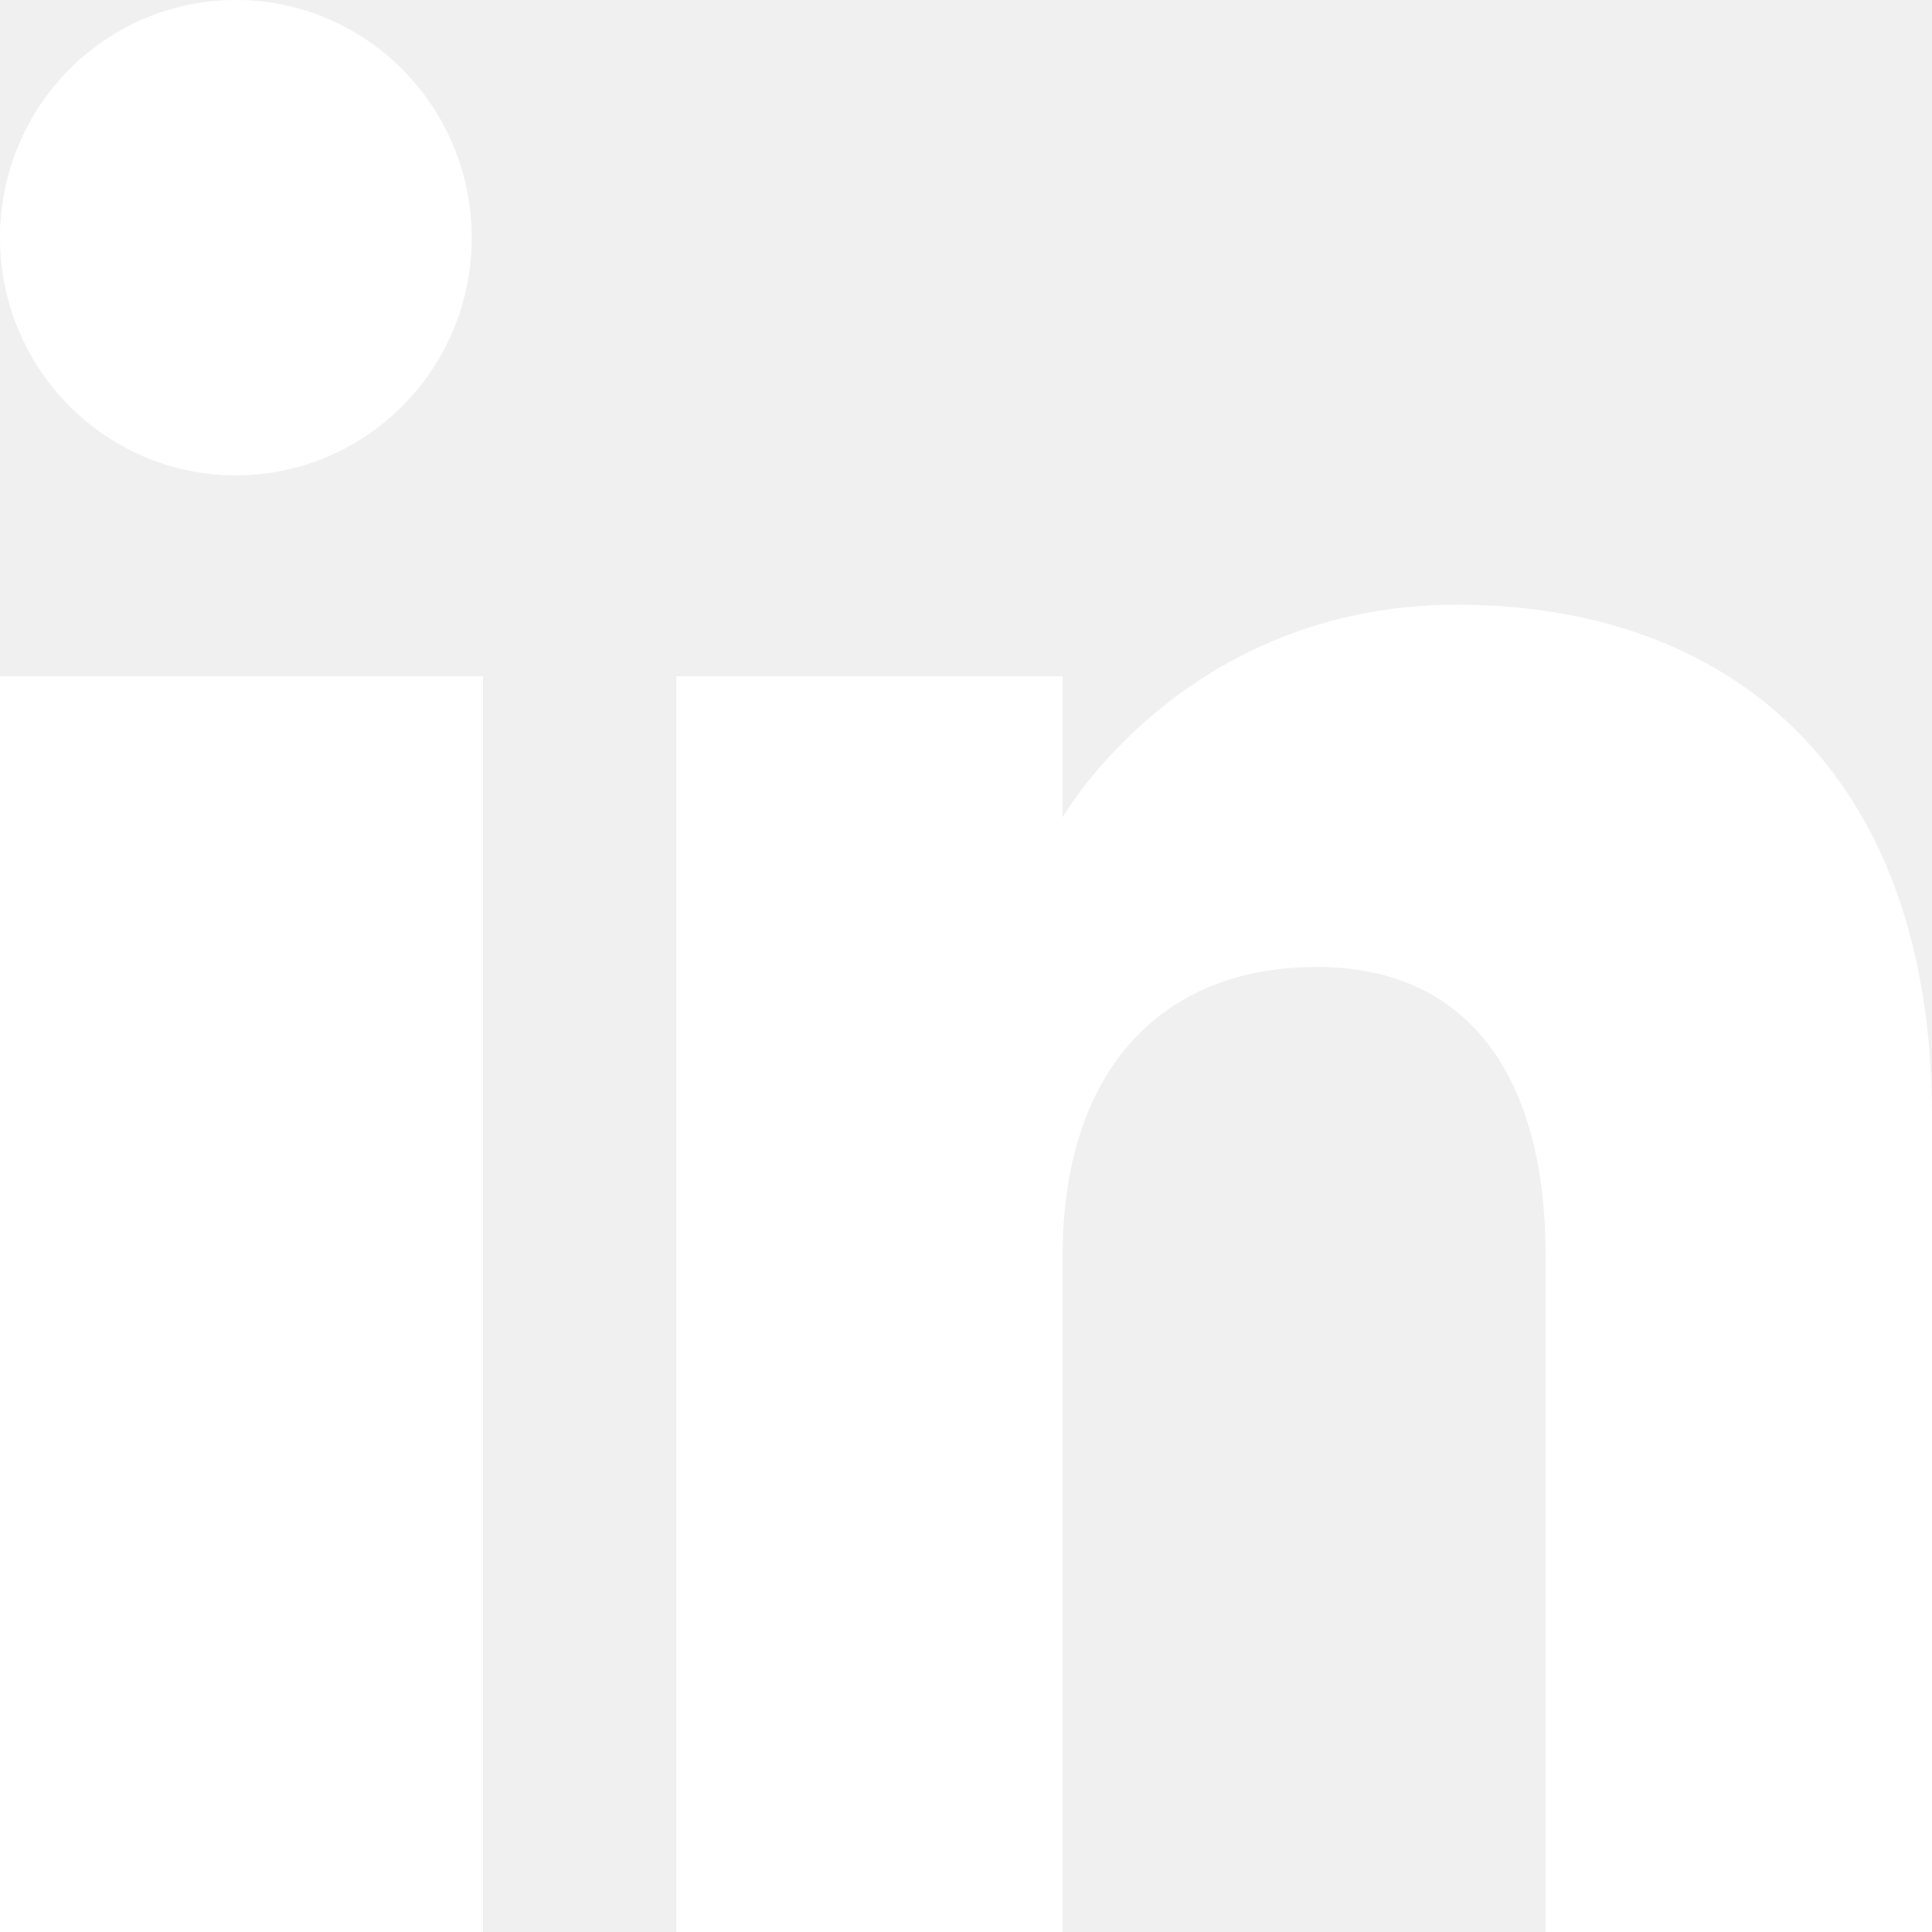
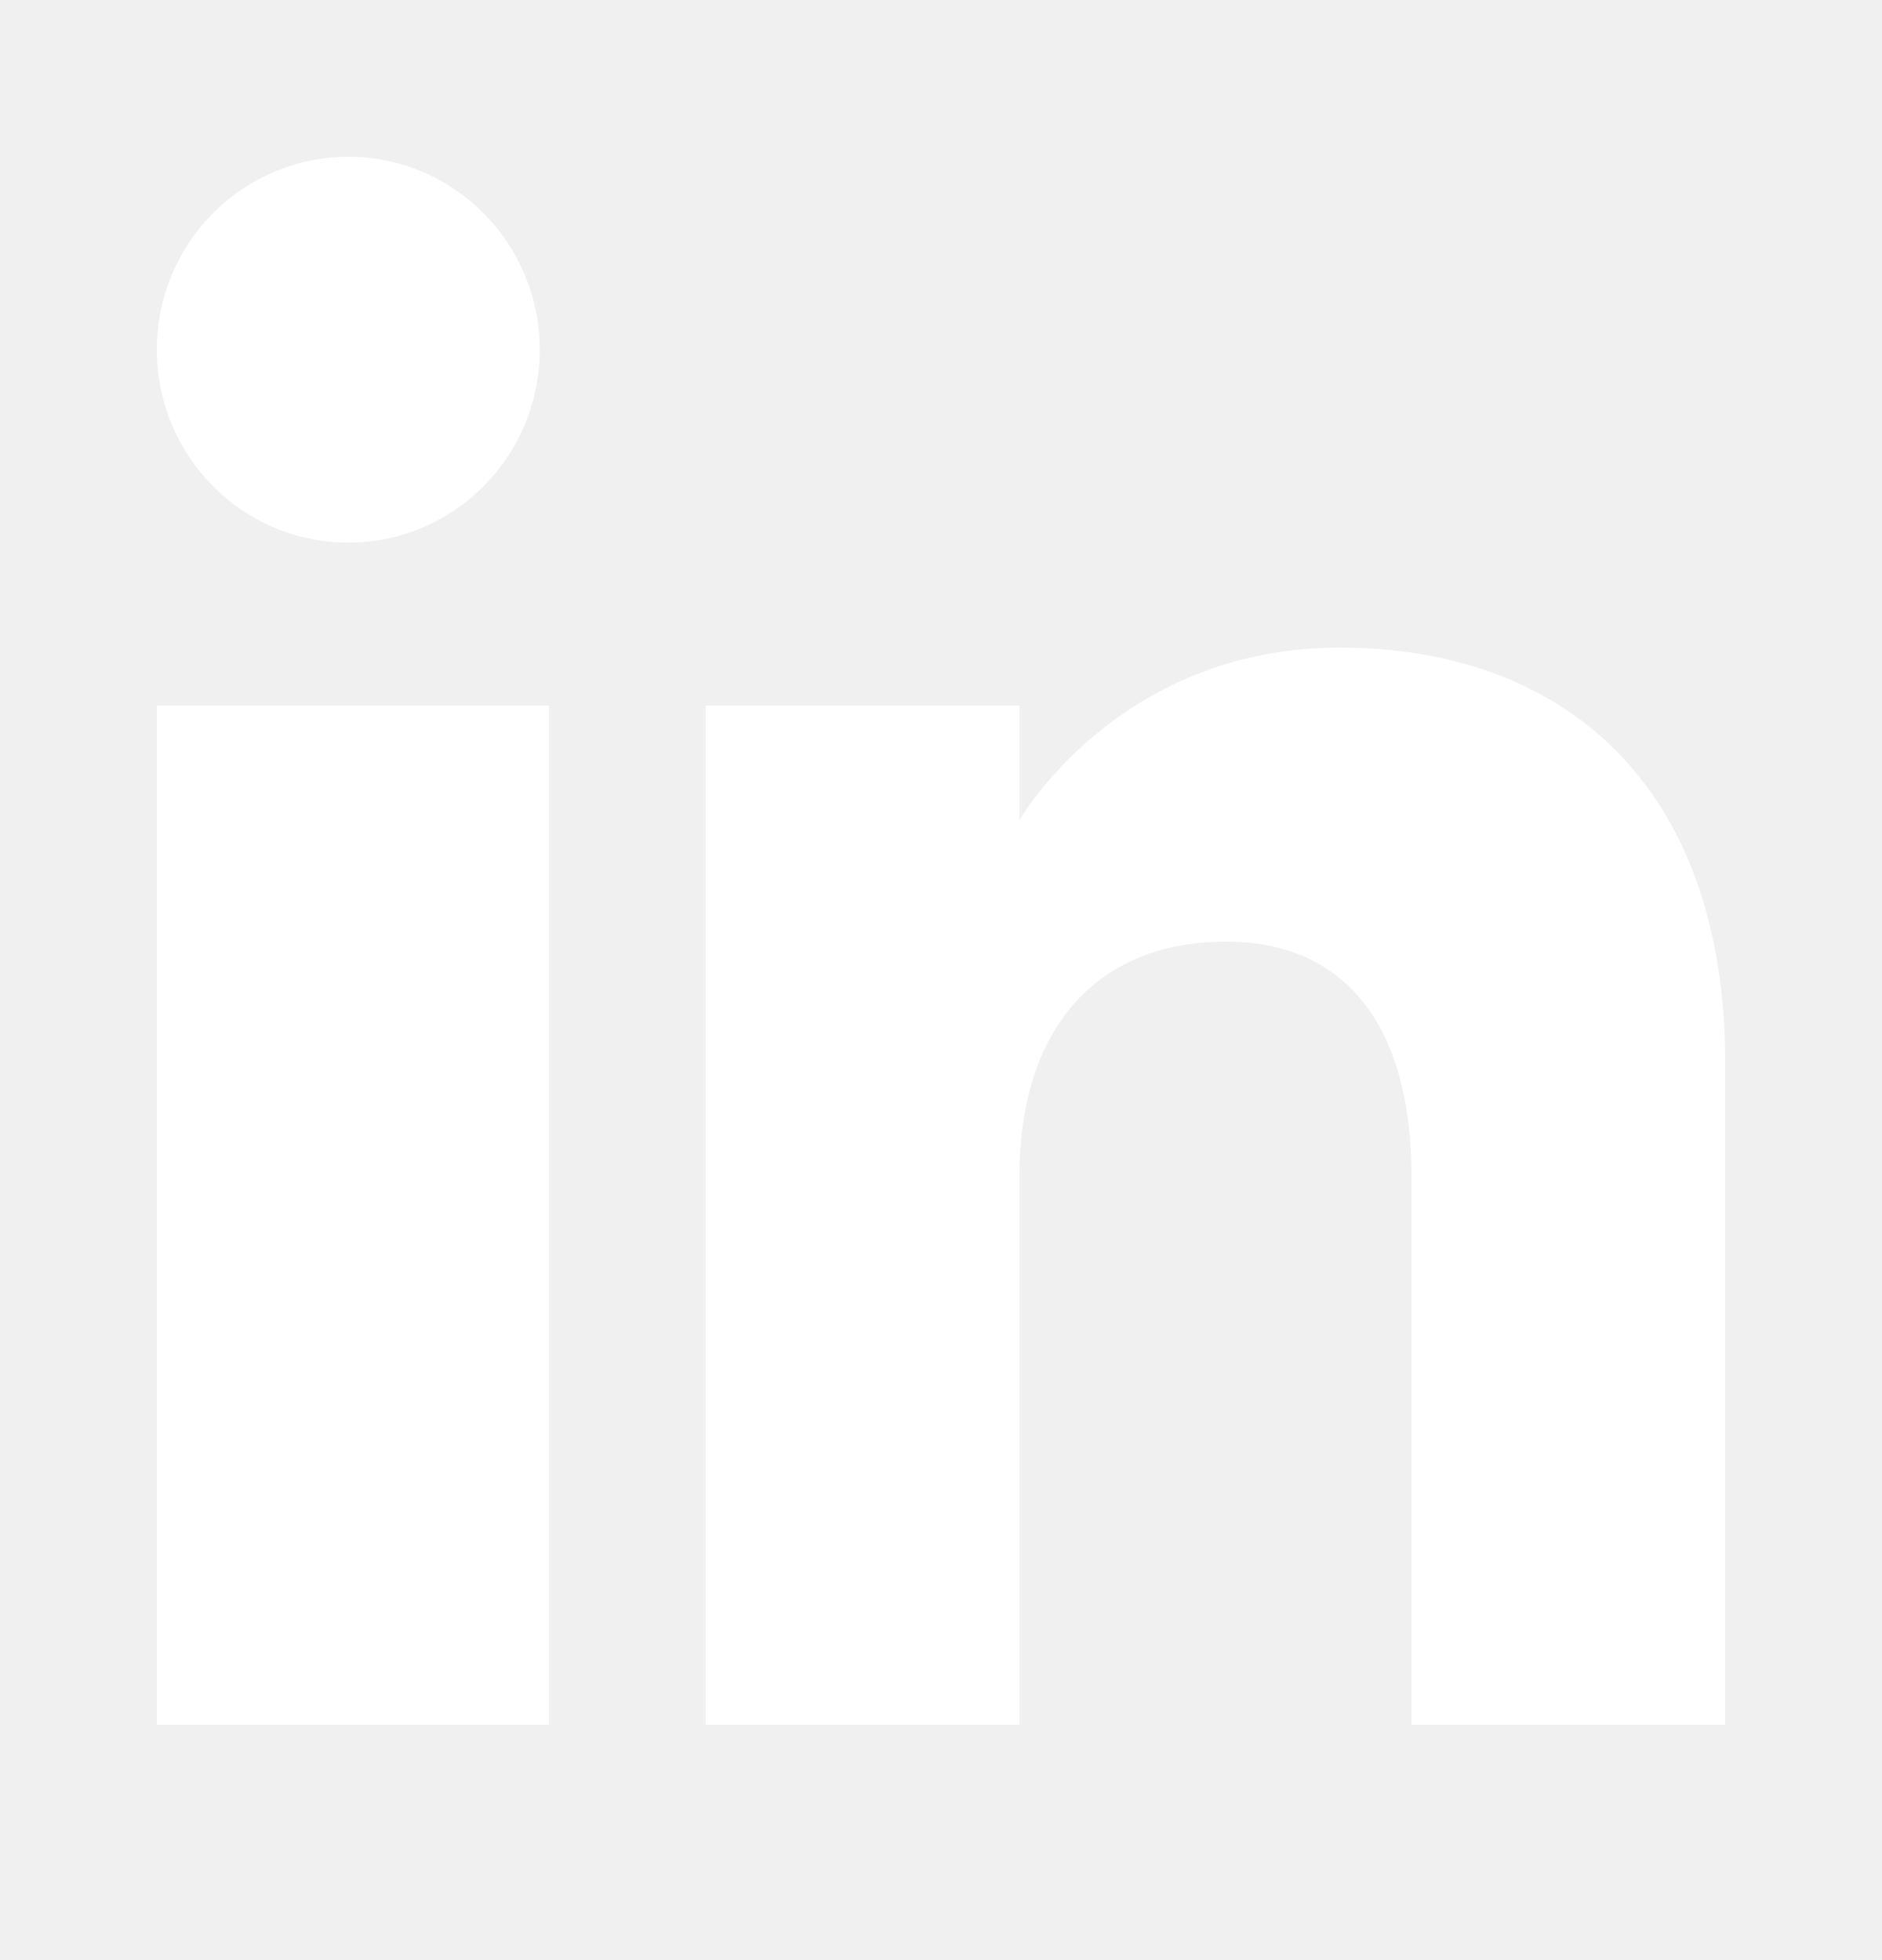
- <svg xmlns="http://www.w3.org/2000/svg" width="20px" height="20px" viewBox="0 0 20 20" version="1.1">
+ <svg xmlns="http://www.w3.org/2000/svg" width="24" height="25" viewBox="0 0 24 25" fill="none">
+   <g clip-path="url(#clip0_48_570)">
+     <path fill-rule="evenodd" clip-rule="evenodd" d="M22 22H18V15.001C18 13.081 17.153 12.01 15.634 12.01C13.981 12.01 13 13.126 13 15.001V22H9V9H13V10.462C13 10.462 14.255 8.26 17.083 8.26C19.912 8.26 22 9.986 22 13.558V22ZM4.442 6.921C3.093 6.921 2 5.819 2 4.46C2 3.102 3.093 2 4.442 2C5.79 2 6.883 3.102 6.883 4.46C6.884 5.819 5.79 6.921 4.442 6.921ZM2 22H7V9H2V22Z" fill="white" />
+   </g>
  <defs>
- 
- </defs>
-   <g id="Page-1" stroke="none" stroke-width="1" fill="none" fill-rule="evenodd">
-     <g id="Dribbble-Light-Preview" transform="translate(-180, -7479)" fill="#ffffff">
-       <g id="icons" transform="translate(56, 160)">
-         <path d="M144,7339 L140,7339 L140,7332.001 C140,7330.081 139.153,7329.01 137.634,7329.01 C135.981,7329.01 135,7330.126 135,7332.001 L135,7339 L131,7339 L131,7326 L135,7326 L135,7327.462 C135,7327.462 136.255,7325.26 139.083,7325.26 C141.912,7325.26 144,7326.986 144,7330.558 L144,7339 L144,7339 Z M126.442,7323.921 C125.093,7323.921 124,7322.819 124,7321.46 C124,7320.102 125.093,7319 126.442,7319 C127.79,7319 128.883,7320.102 128.883,7321.46 C128.884,7322.819 127.79,7323.921 126.442,7323.921 L126.442,7323.921 Z M124,7339 L129,7339 L129,7326 L124,7326 L124,7339 Z" id="linkedin-[#161]">
- 
- </path>
-       </g>
-     </g>
-   </g>
+     <clipPath id="clip0_48_570">
+       <rect width="20" height="20" fill="white" transform="translate(2 2)" />
+     </clipPath>
+   </defs>
</svg>
